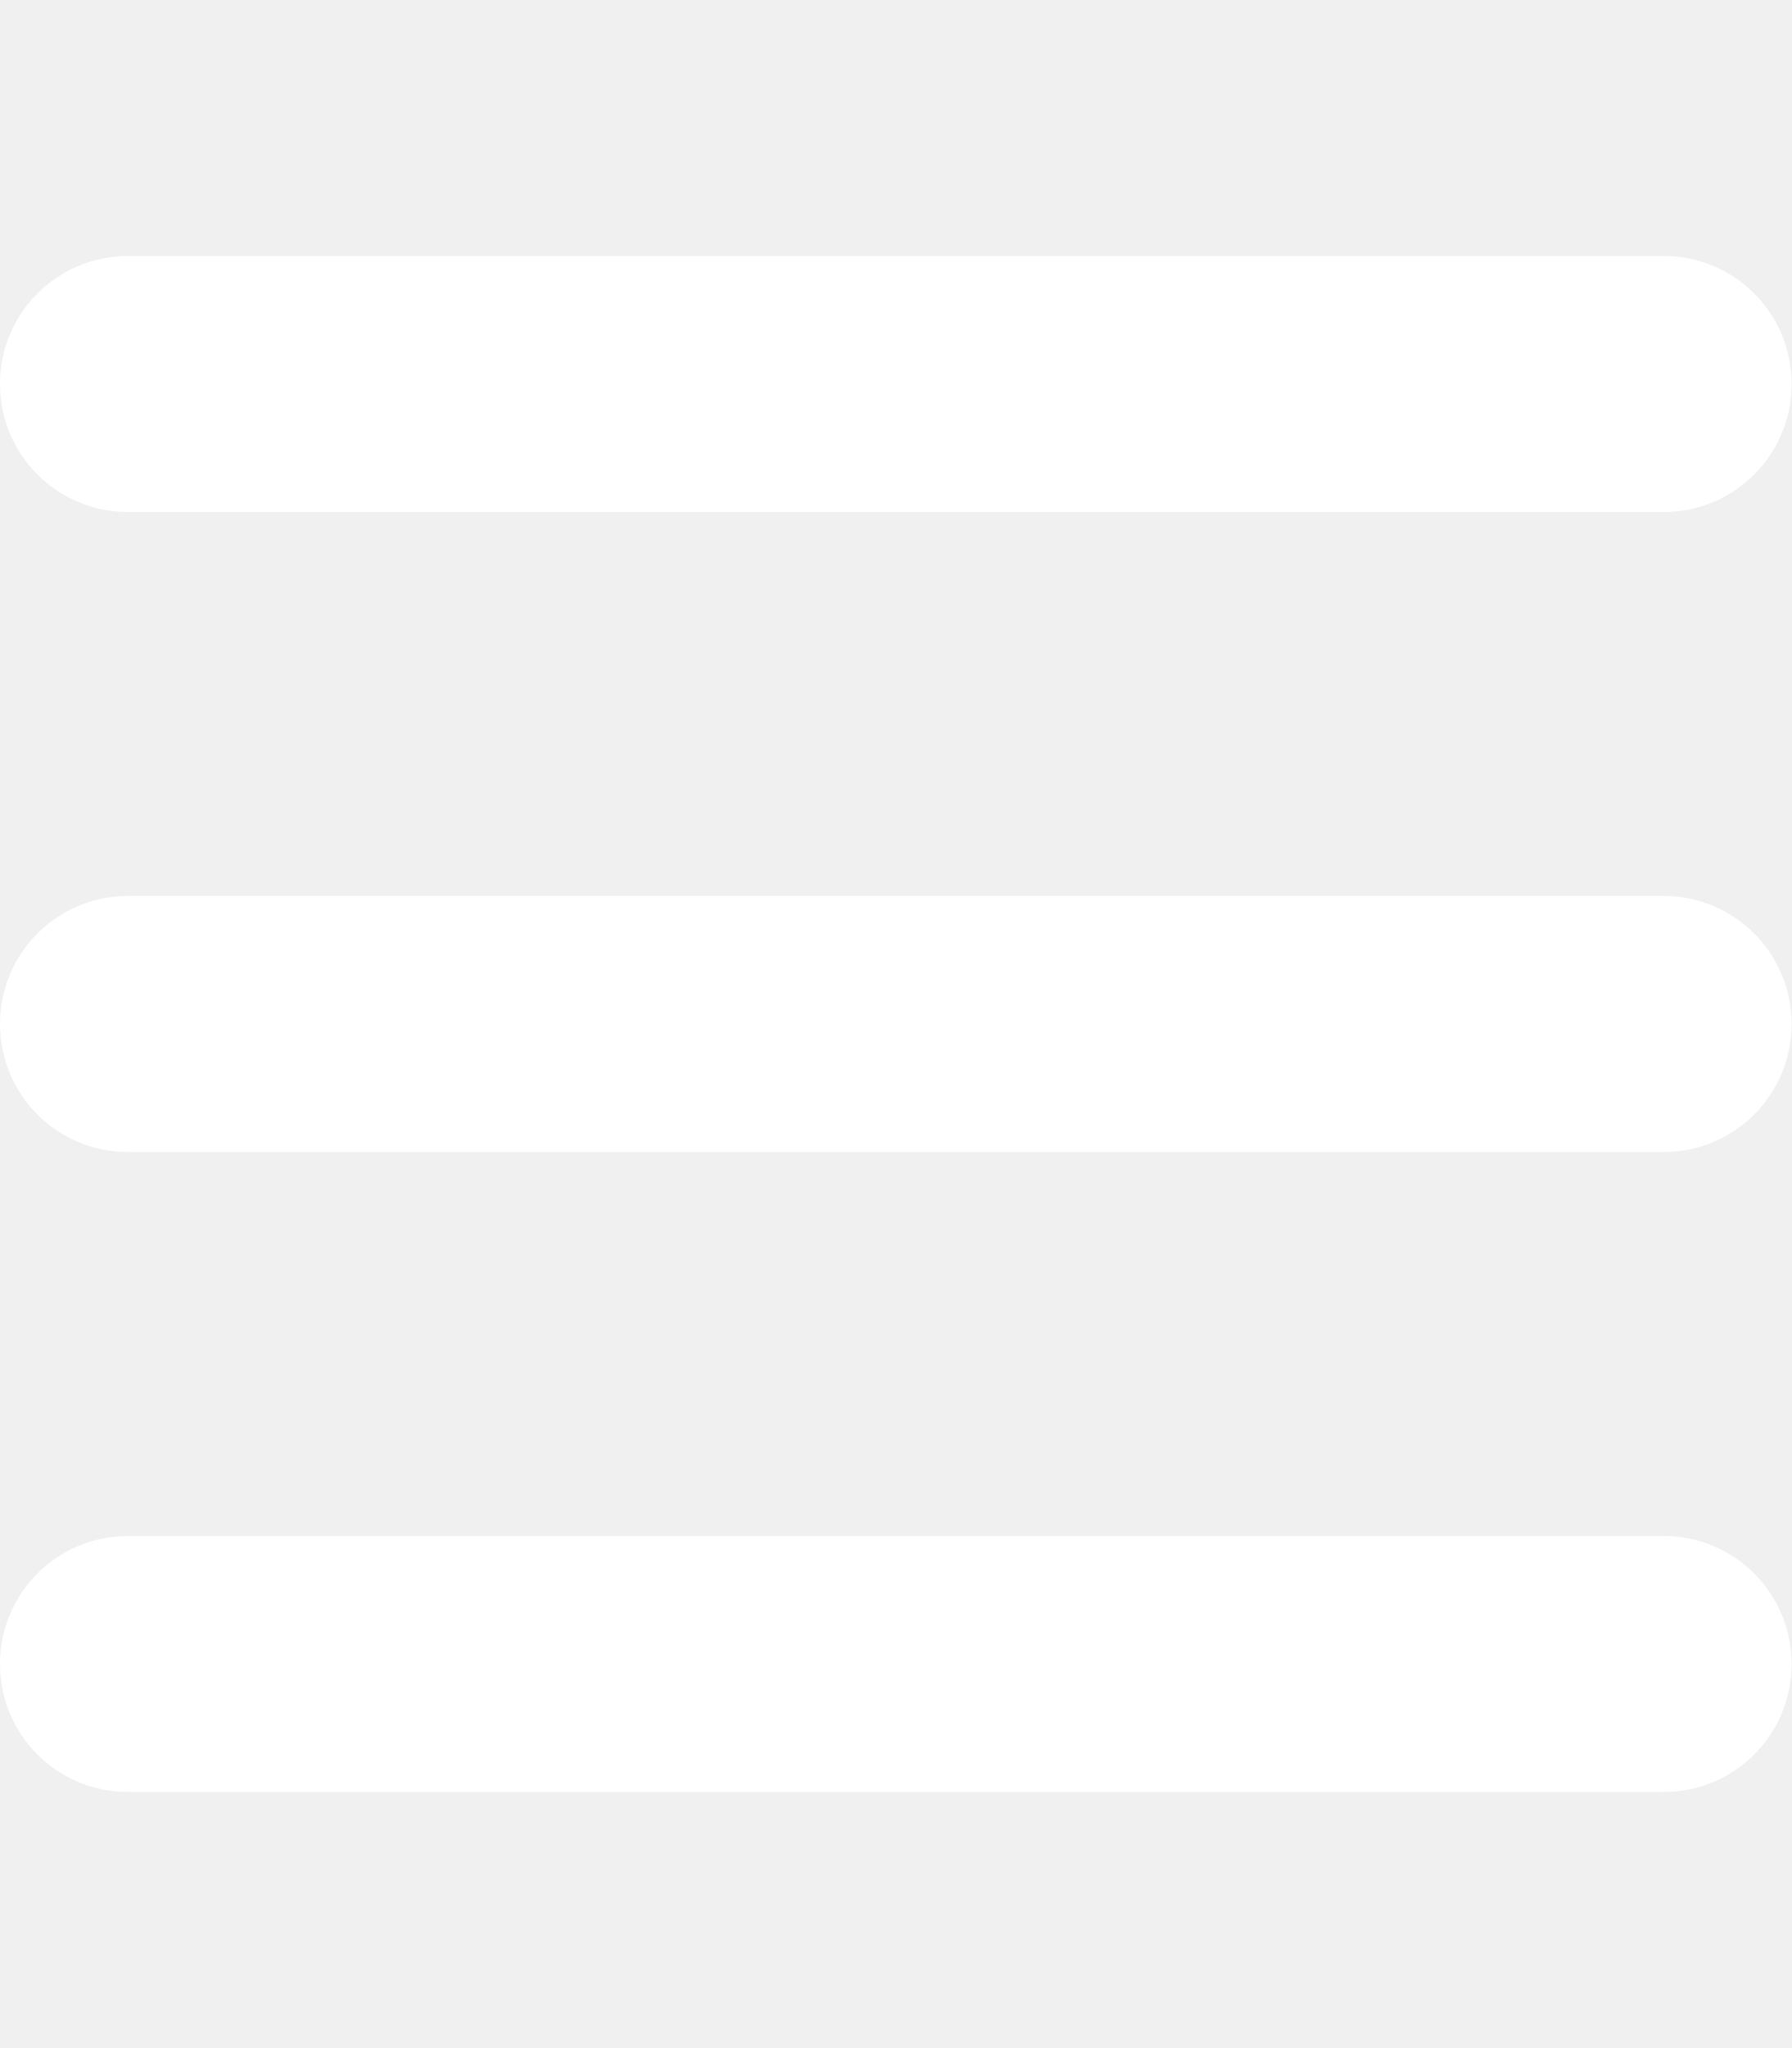
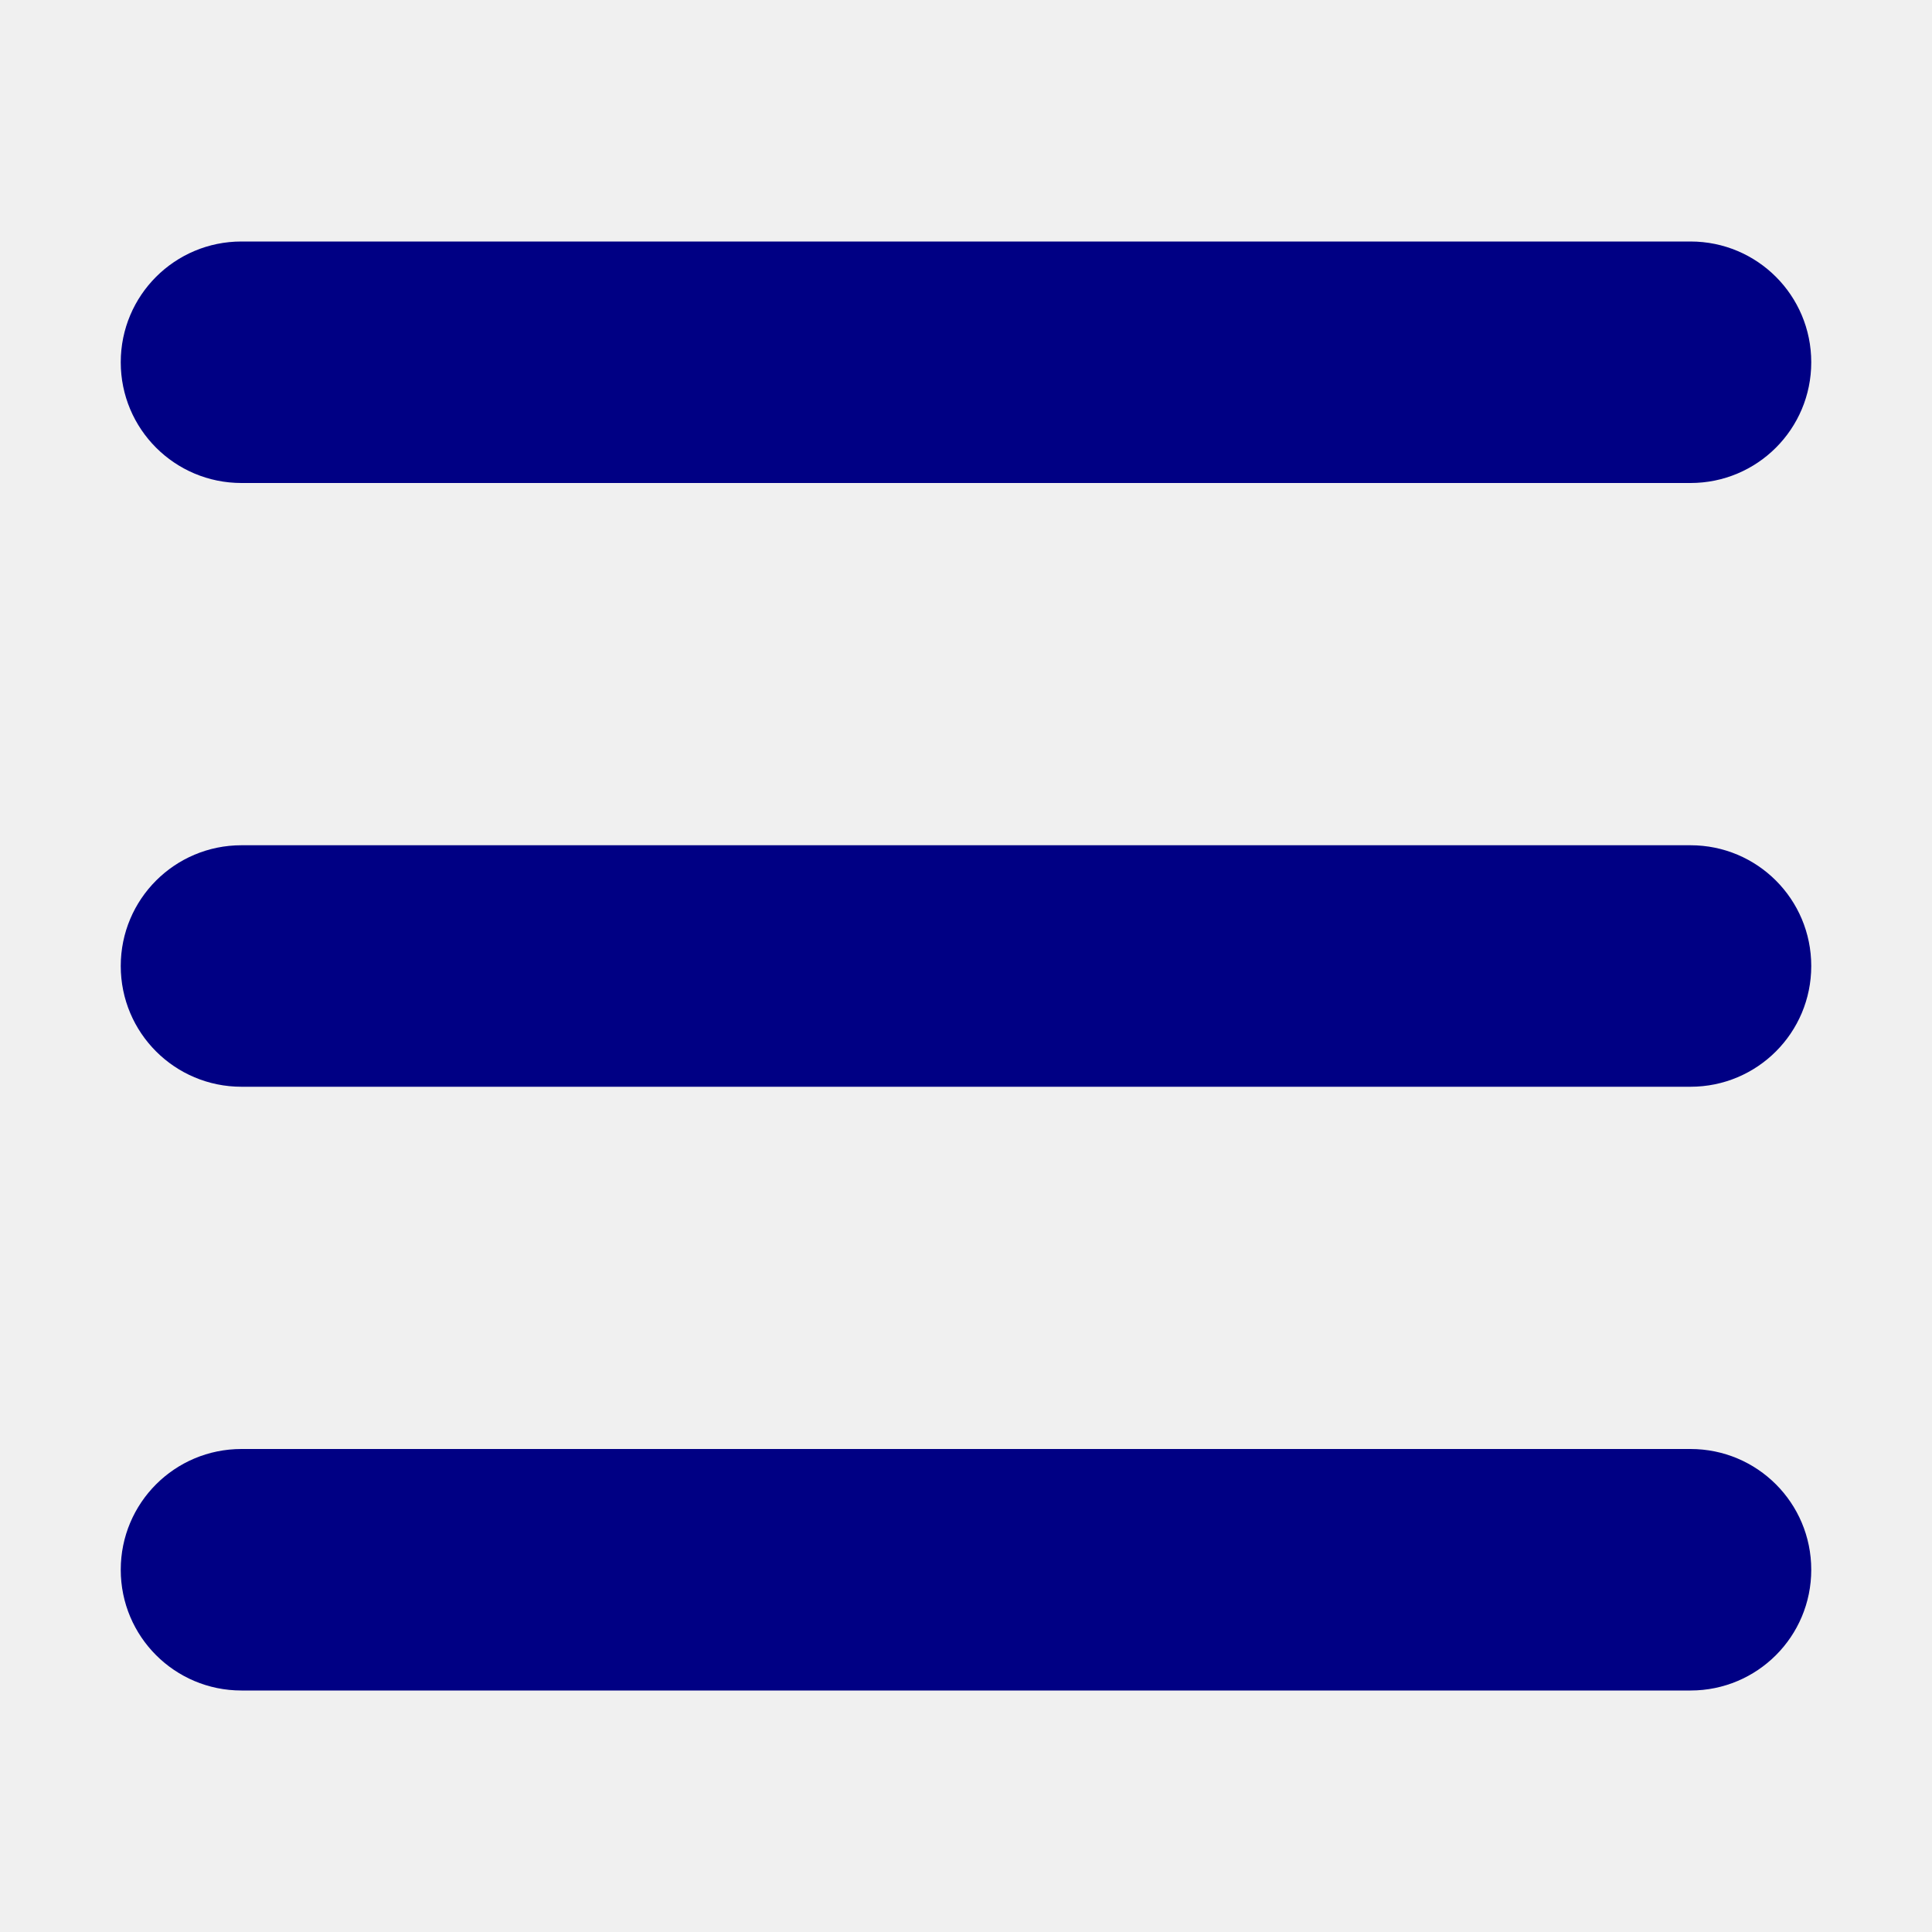
- <svg xmlns="http://www.w3.org/2000/svg" viewBox="0 0 448 512" fill="#fff">
+ <svg xmlns="http://www.w3.org/2000/svg" viewBox="0 0 448 512" width="50px" height="50px" fill="#000084">
  <path d="M0 96C0 78.3 14.3 64 32 64H416c17.7 0 32 14.3 32 32s-14.3 32-32 32H32C14.3 128 0 113.7 0 96zM0 256c0-17.7 14.3-32 32-32H416c17.7 0 32 14.3 32 32s-14.3 32-32 32H32c-17.7 0-32-14.3-32-32zM448 416c0 17.7-14.3 32-32 32H32c-17.7 0-32-14.3-32-32s14.3-32 32-32H416c17.7 0 32 14.3 32 32z" />
</svg>
